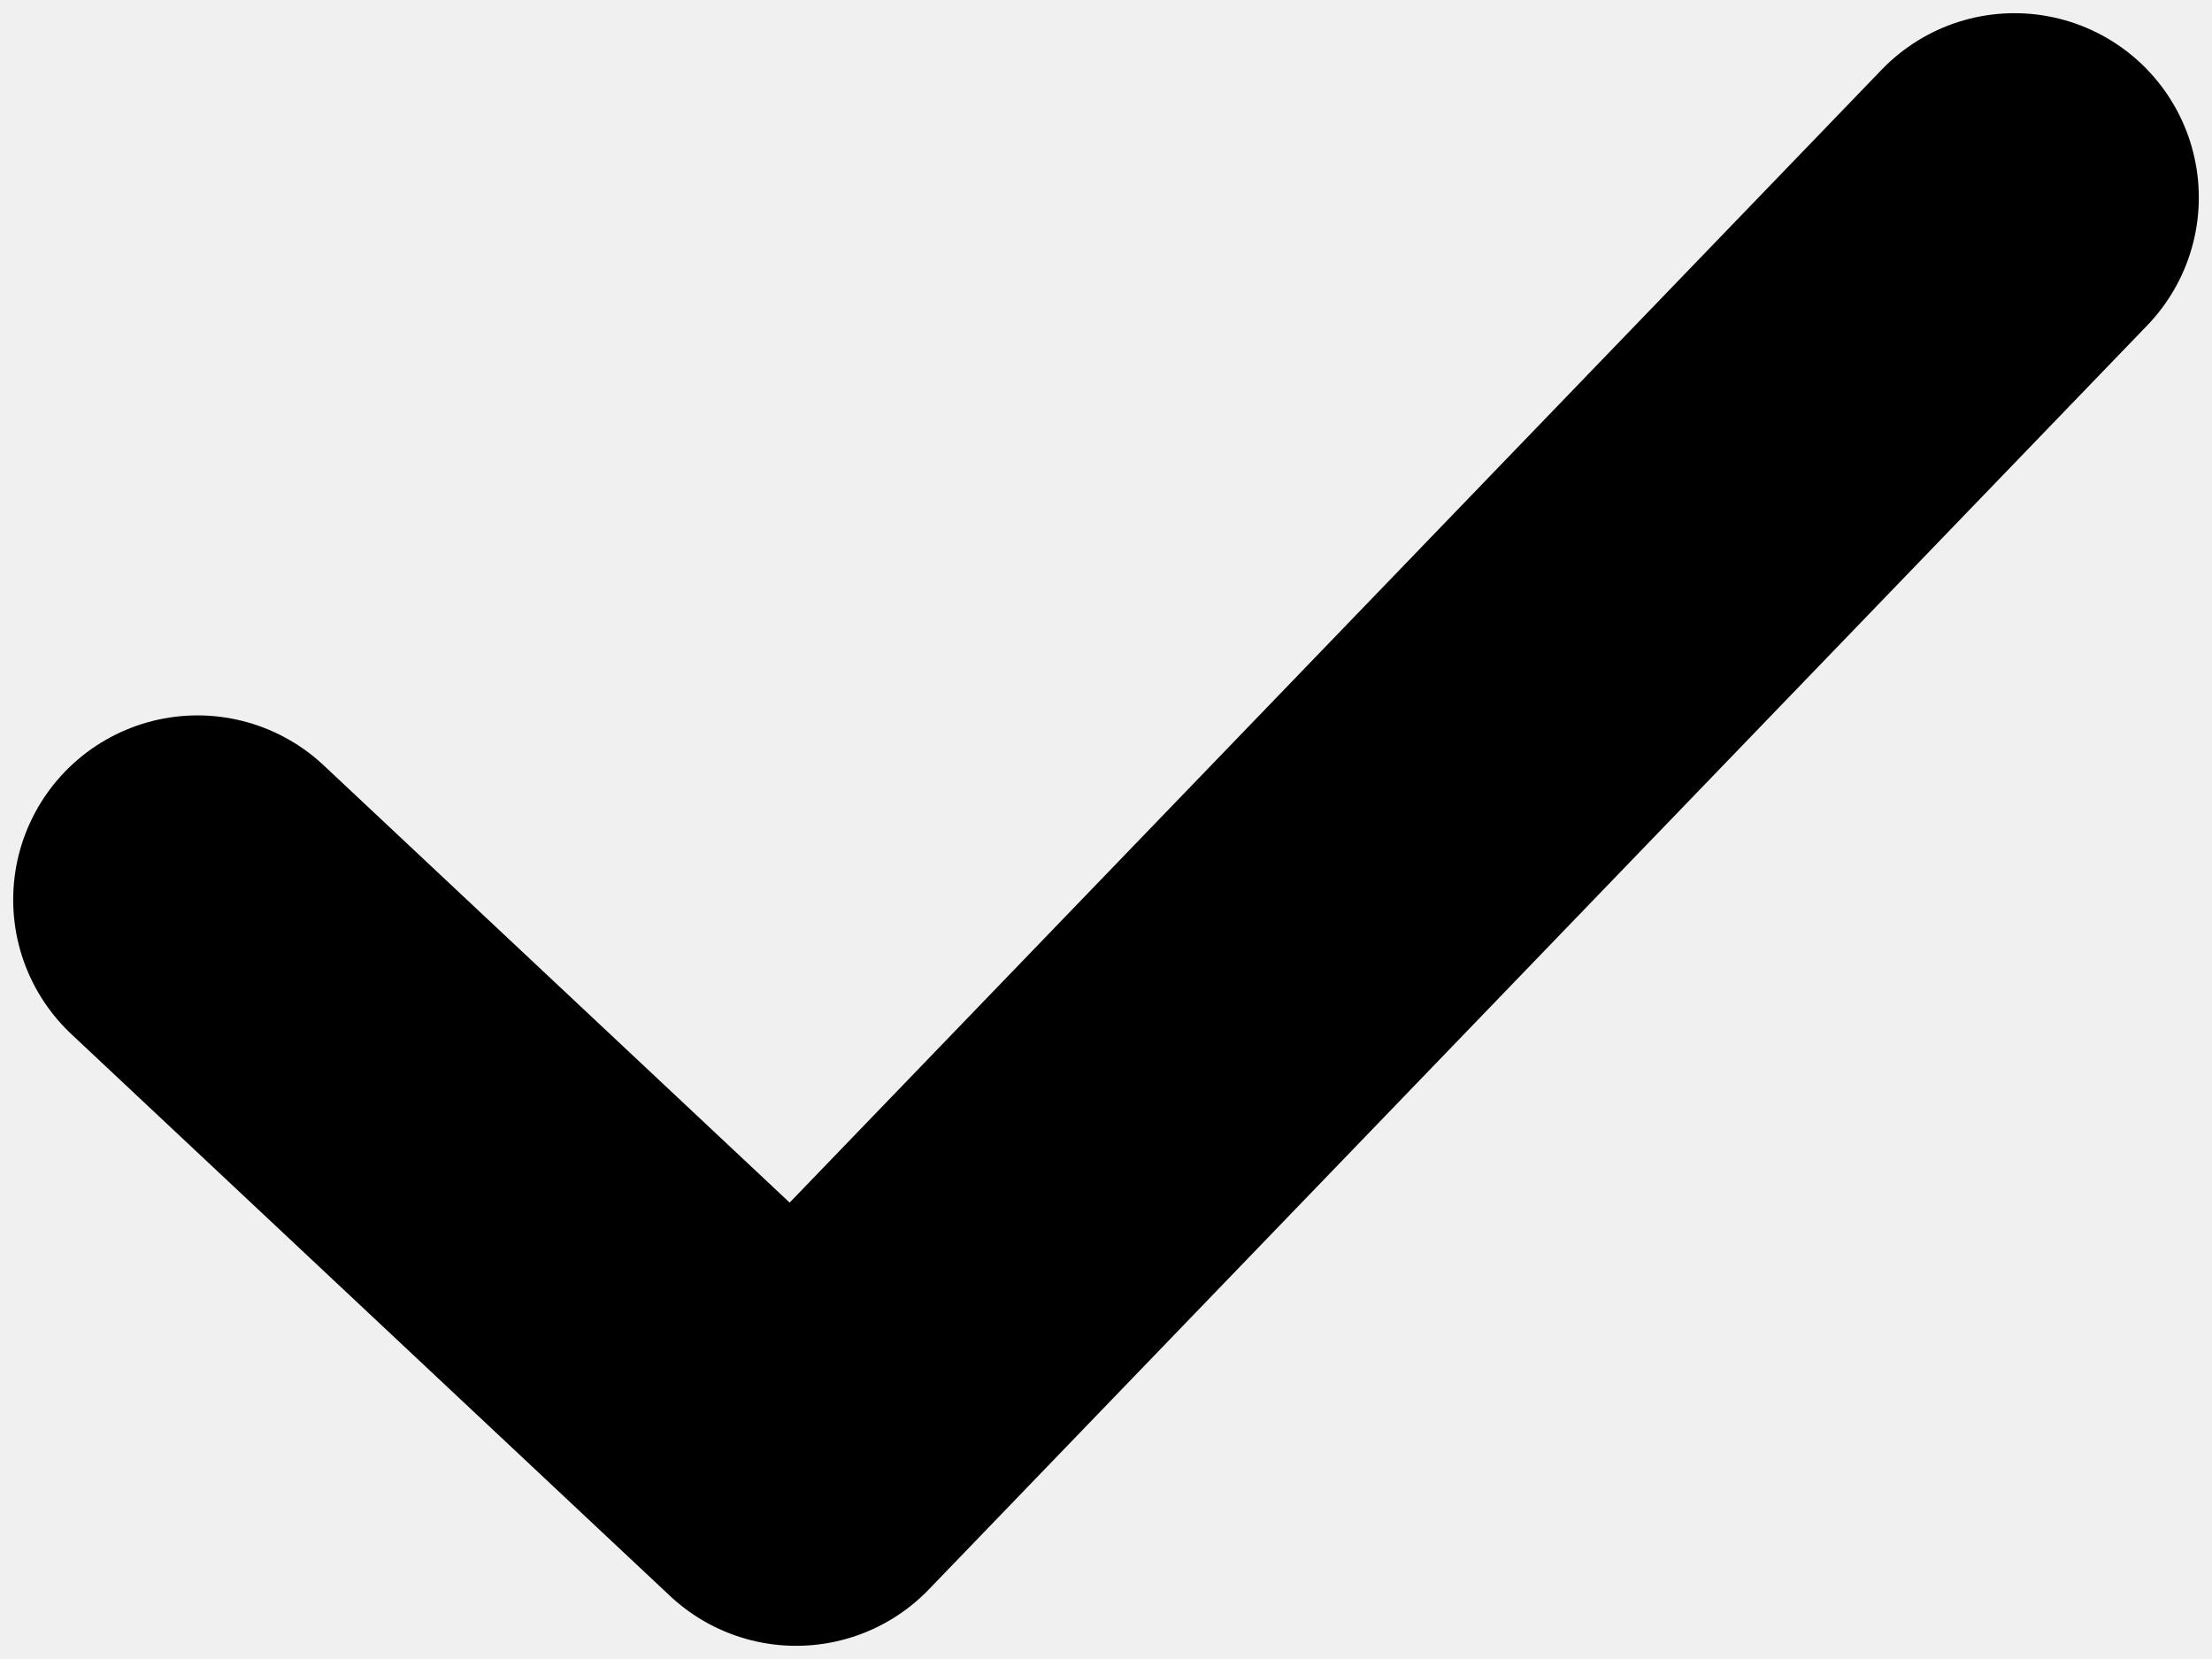
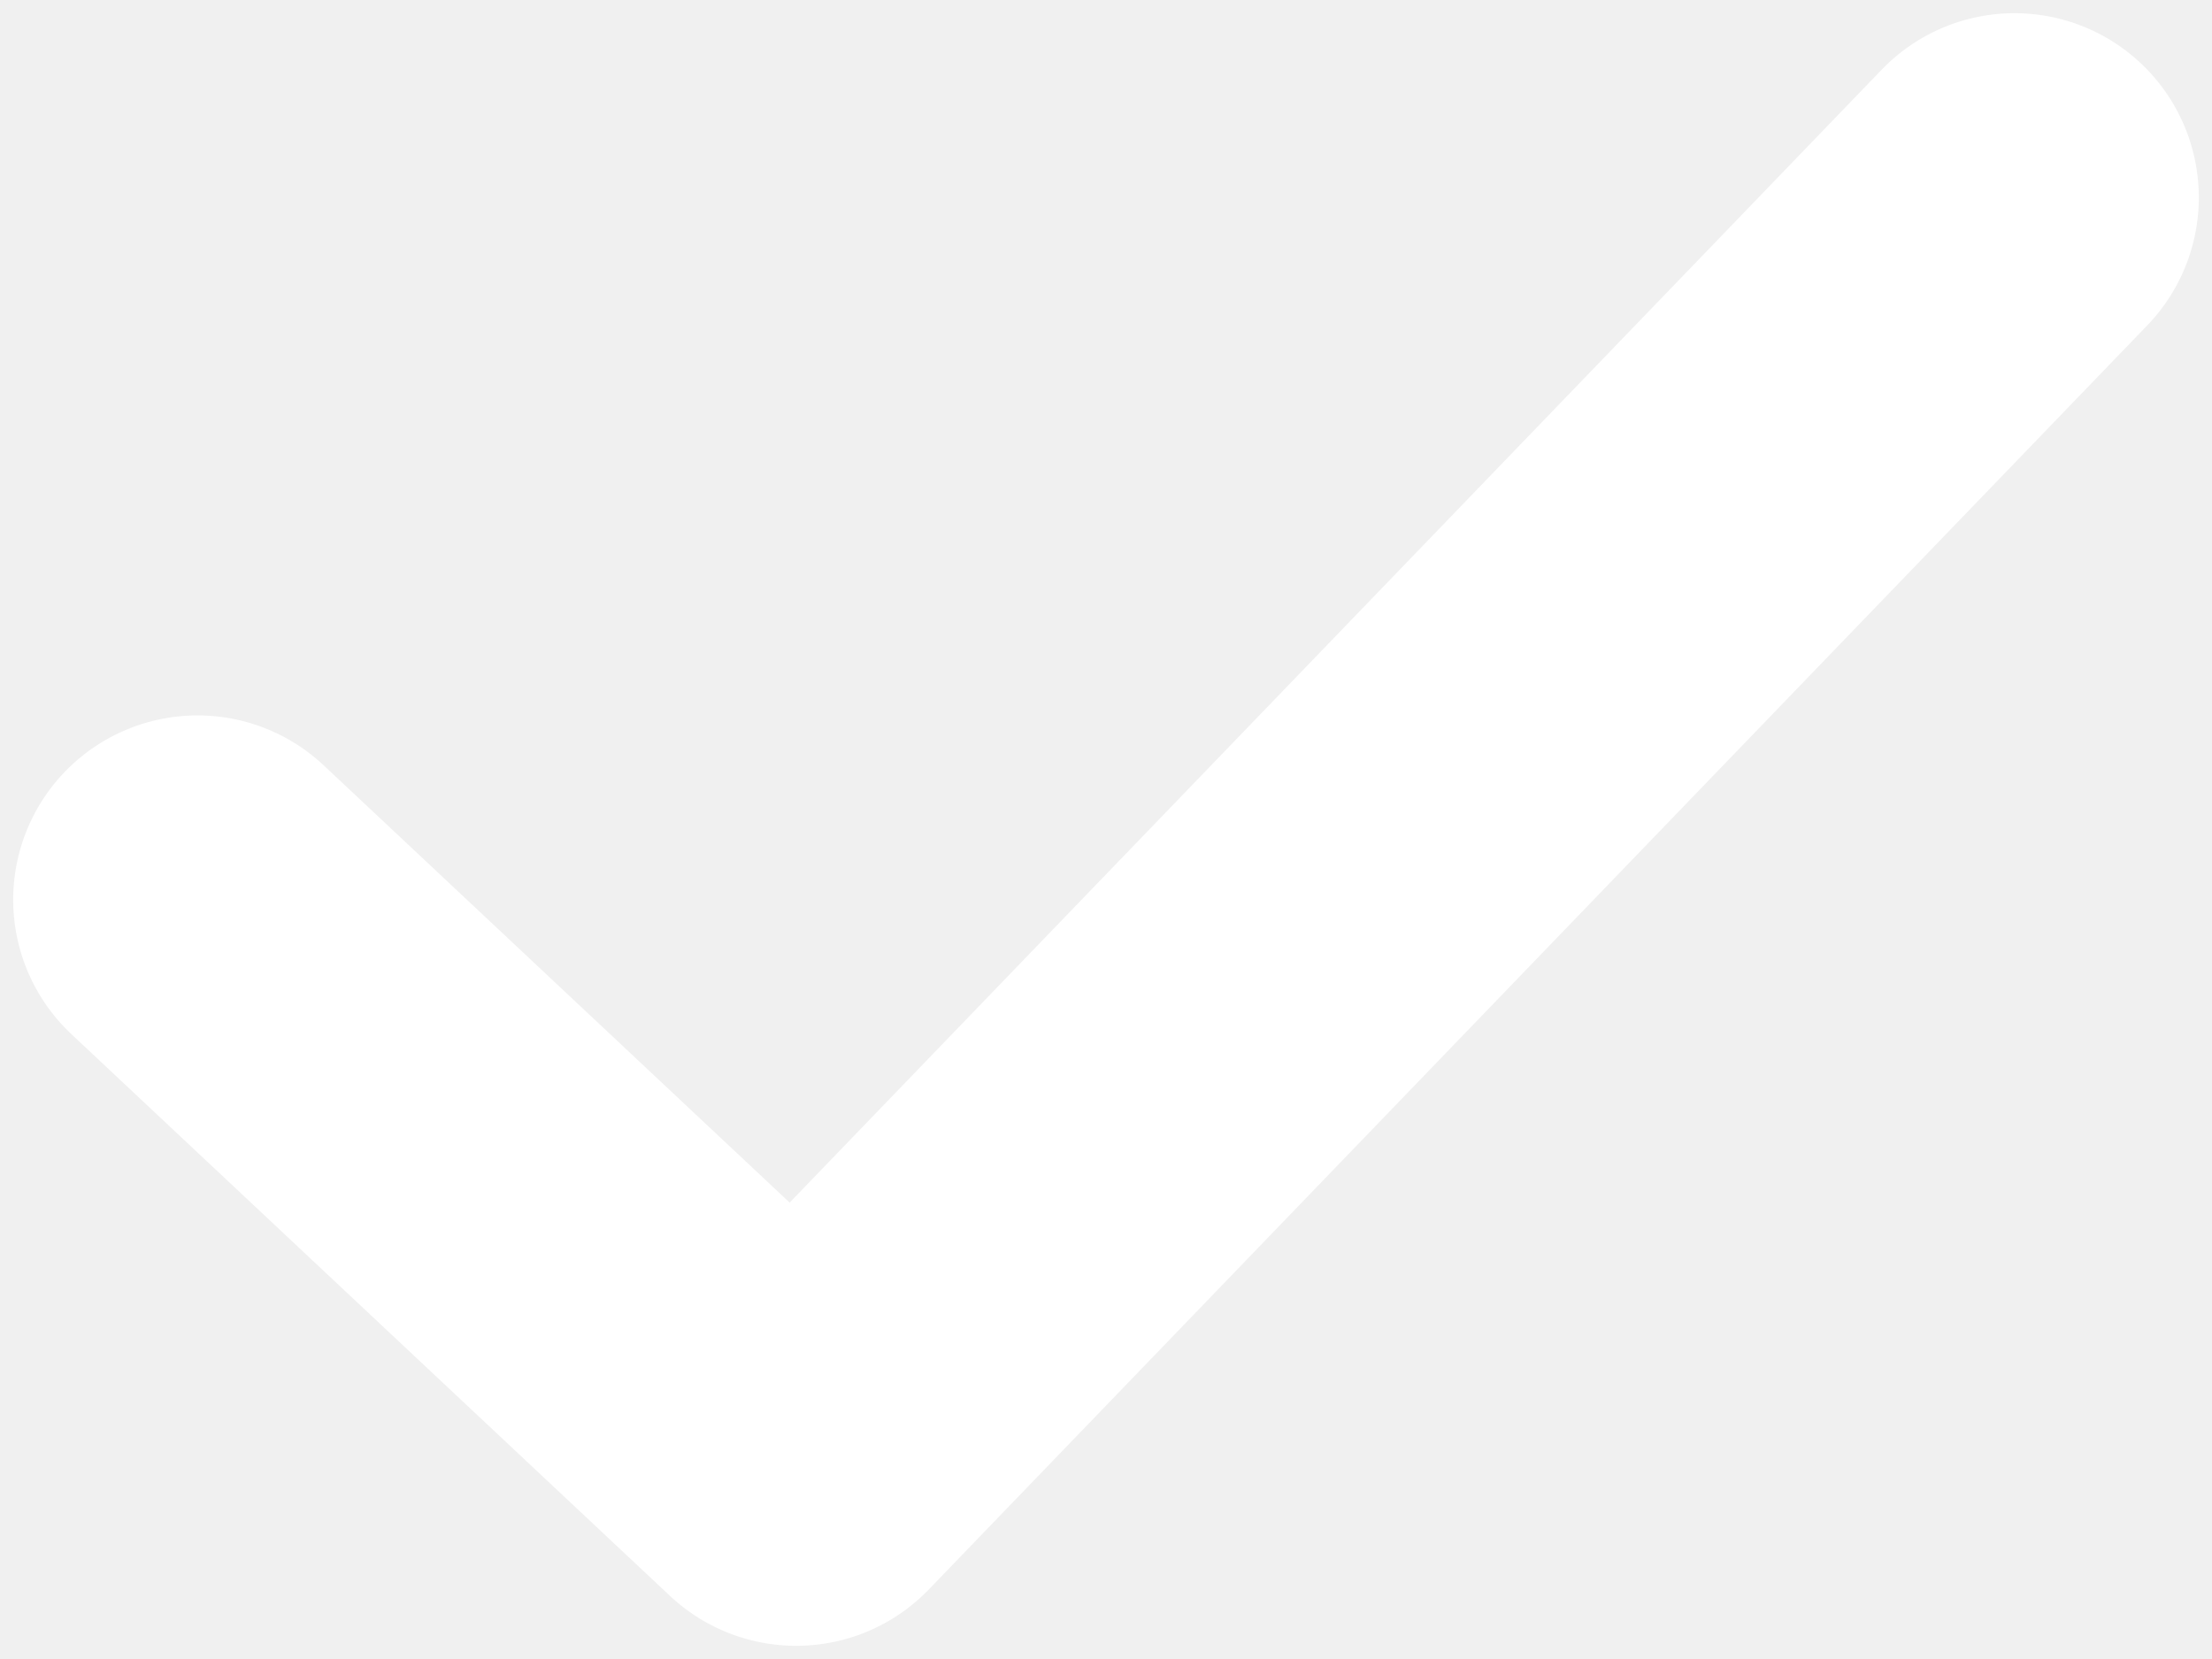
<svg xmlns="http://www.w3.org/2000/svg" width="24" height="18" viewBox="0 0 24 18" fill="none">
-   <path d="M2.143 9.762L8.638 15.857L21.857 2.143" stroke="currentColor" stroke-width="4" stroke-linecap="round" stroke-linejoin="round" />
+   <path d="M2.143 9.762L8.638 15.857L21.857 2.143" stroke="#ffffff" stroke-width="4" stroke-linecap="round" stroke-linejoin="round" />
</svg>
